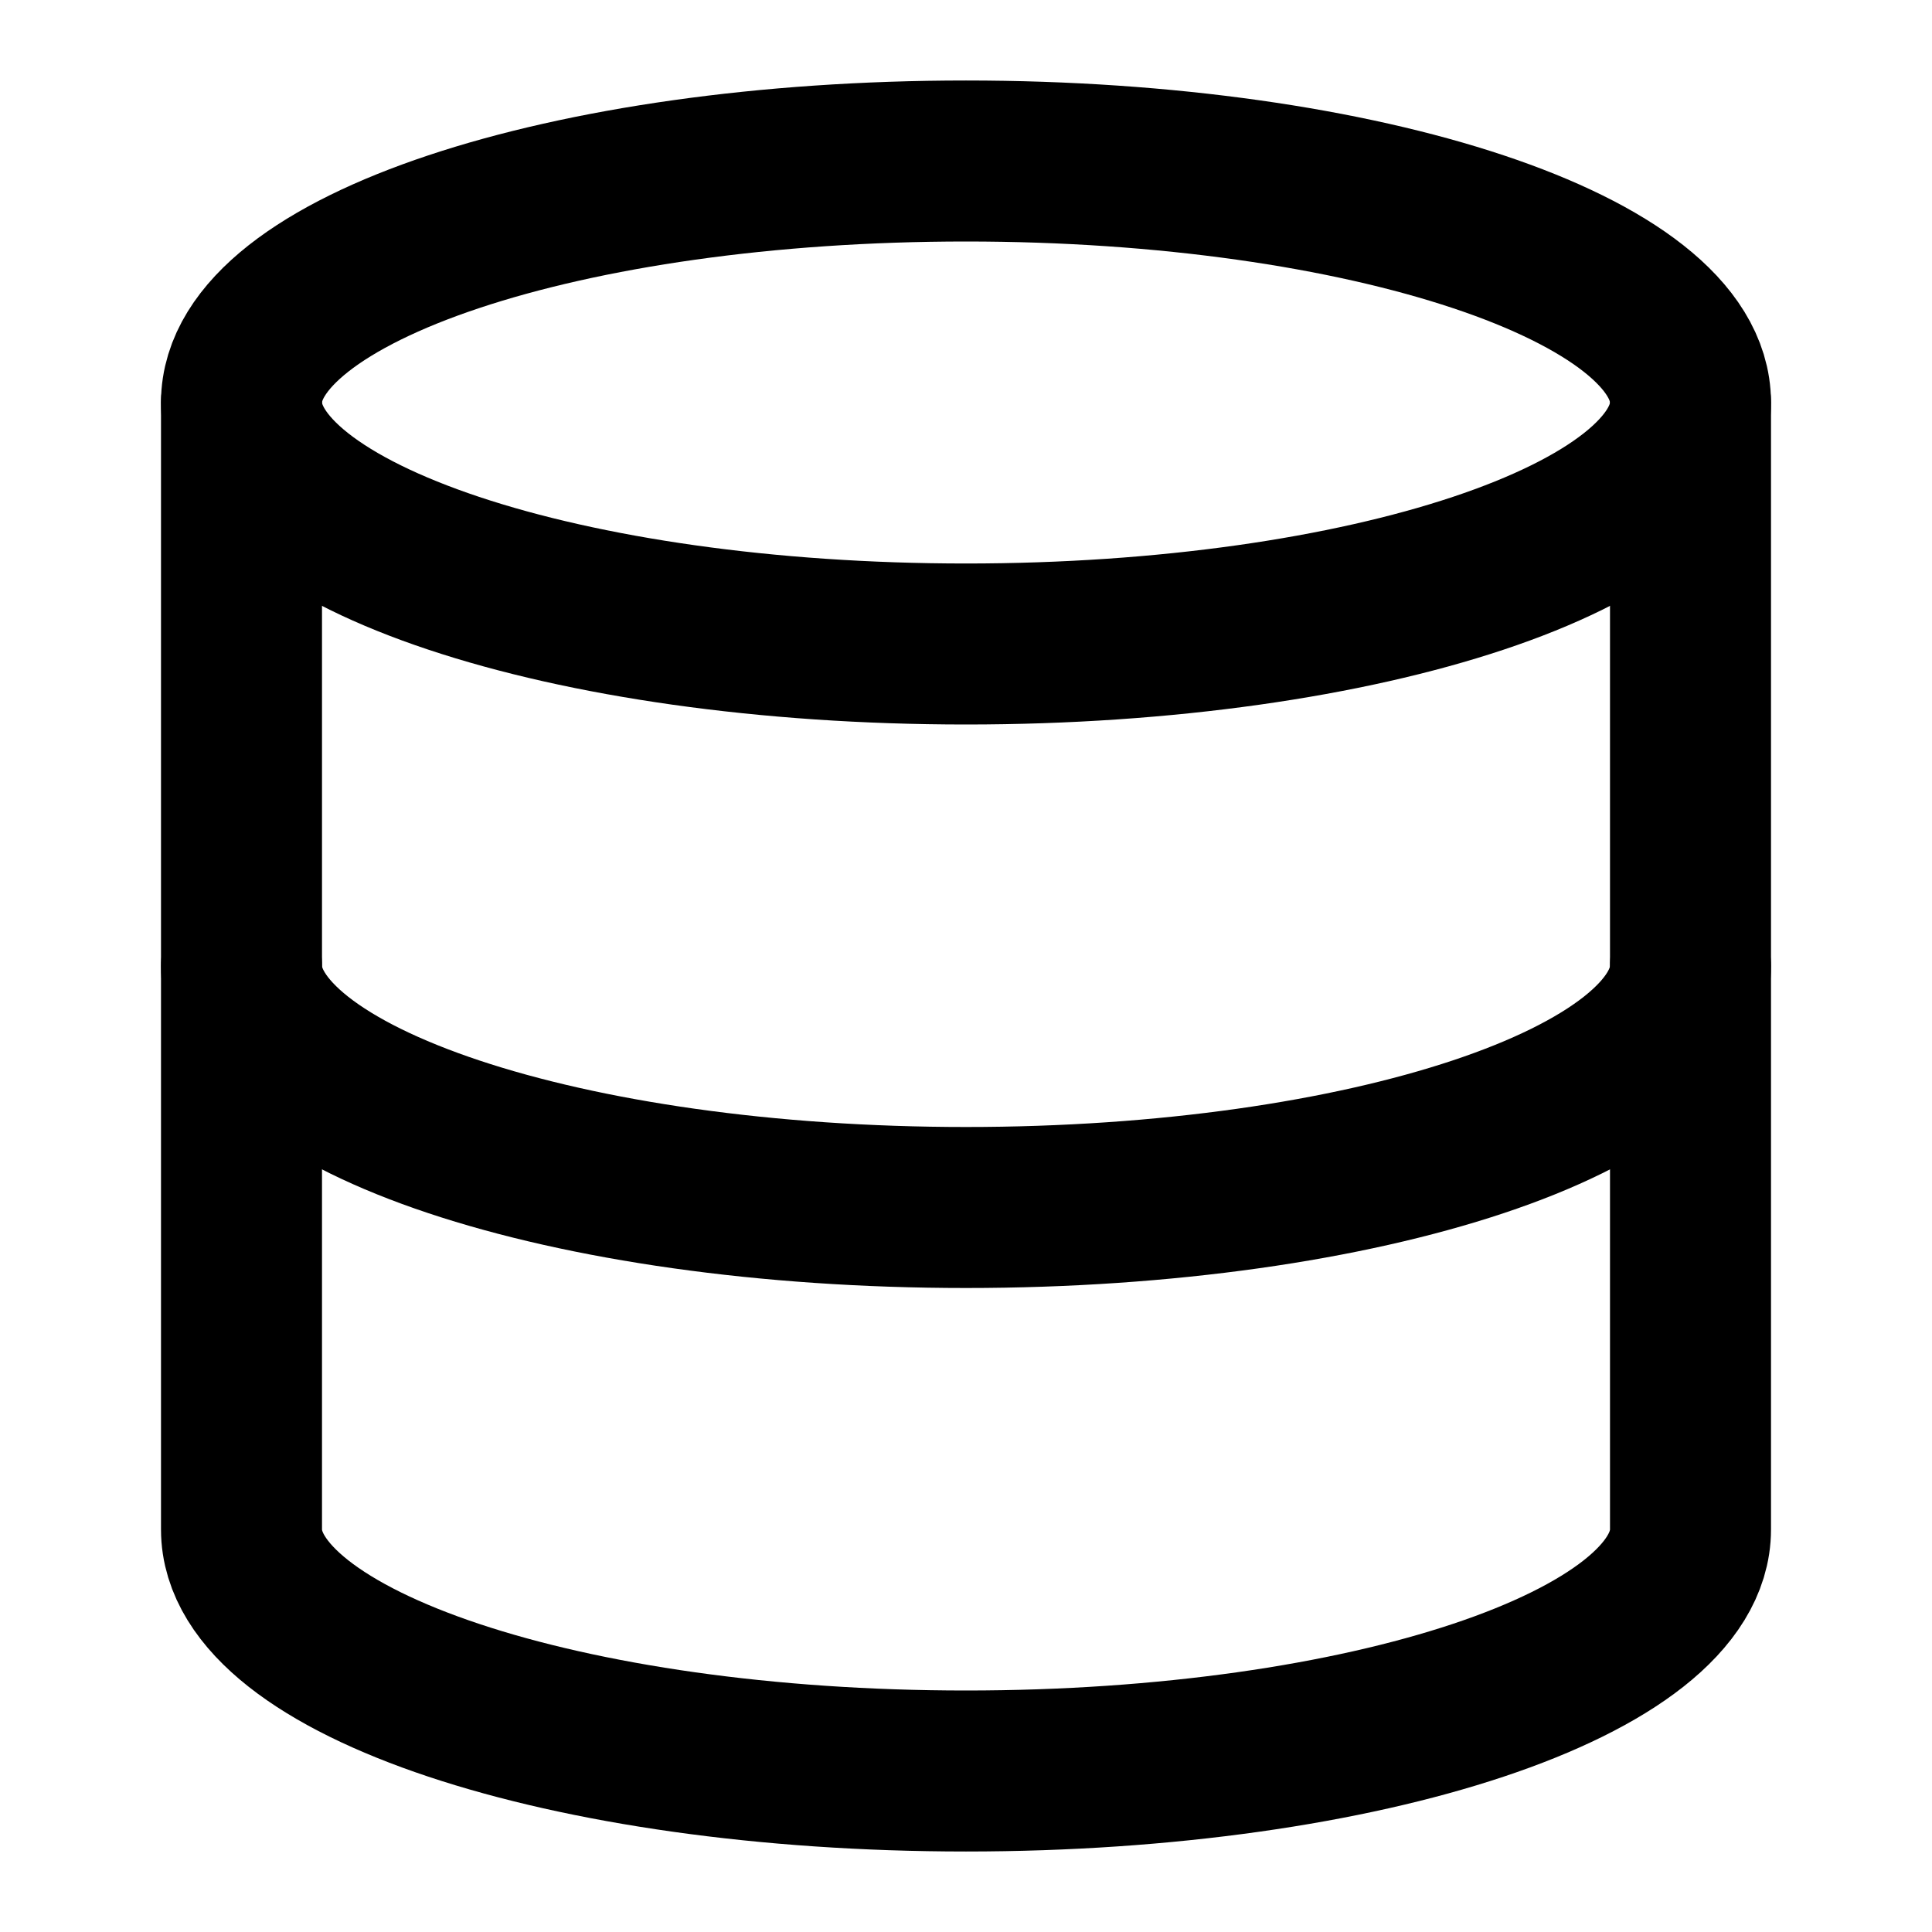
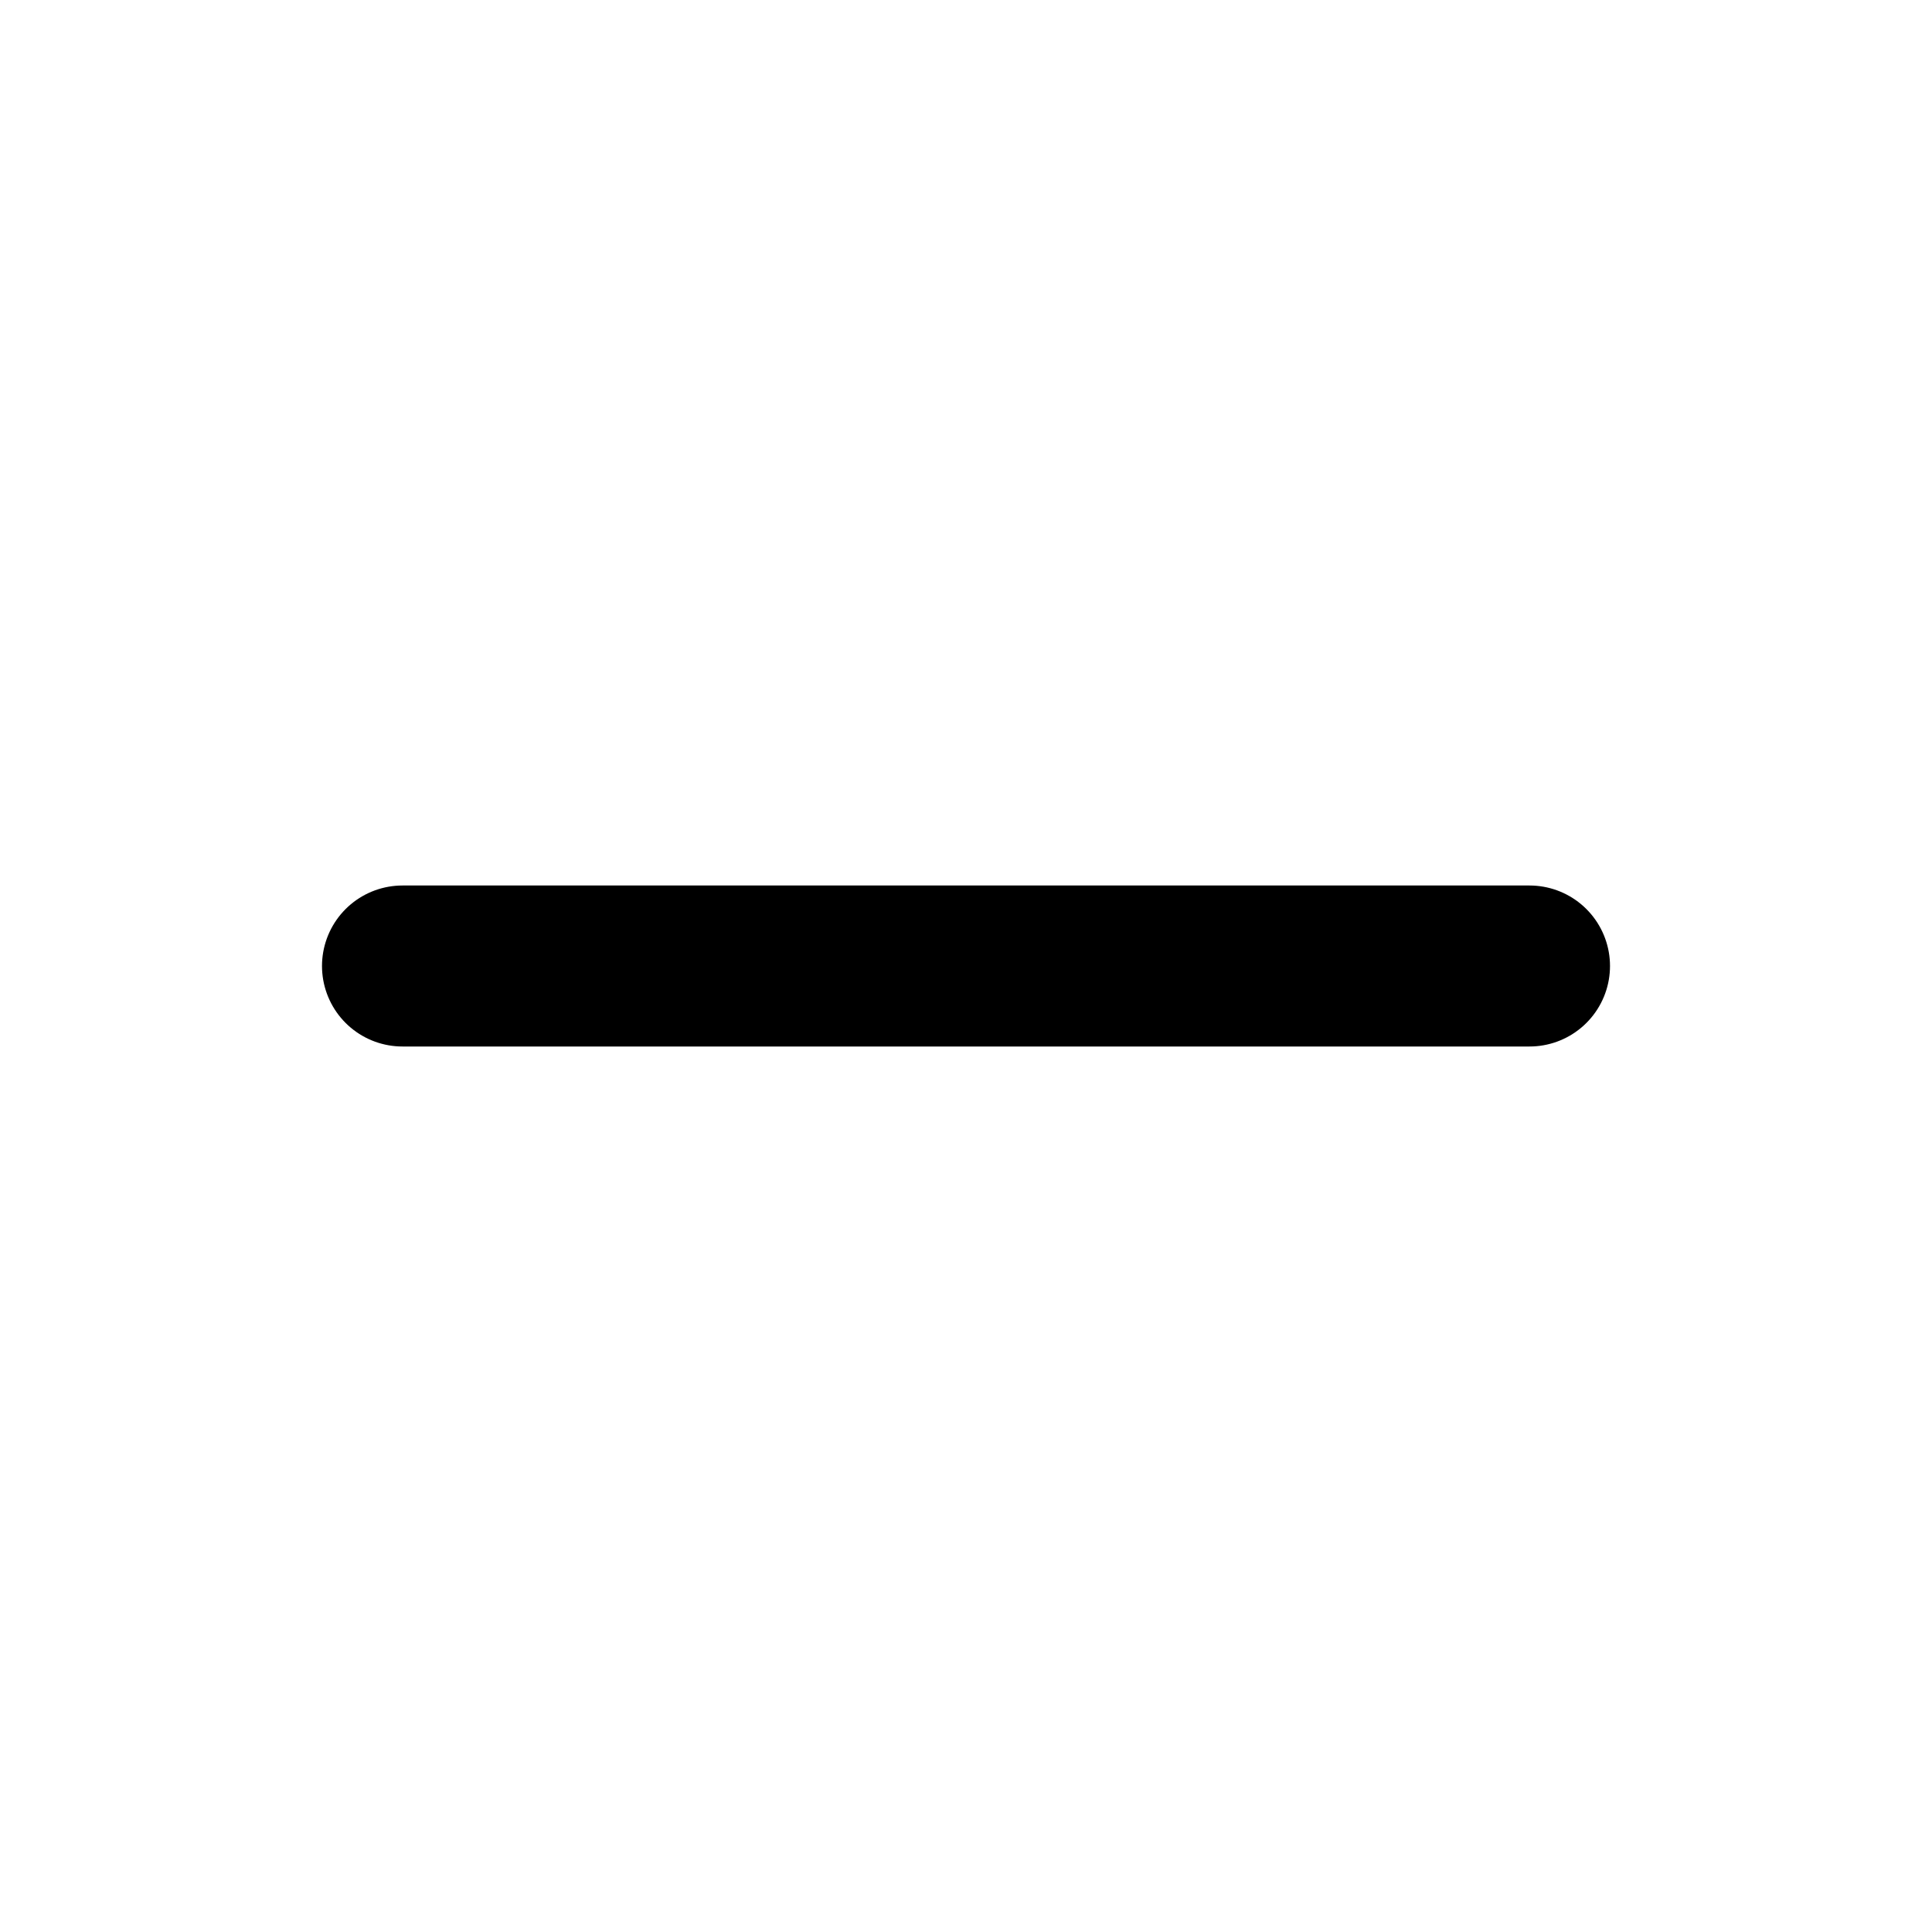
<svg xmlns="http://www.w3.org/2000/svg" width="24" height="24" viewBox="0 0 24 24" fill="none" stroke="currentColor" stroke-width="2" stroke-linecap="round" stroke-linejoin="round">
-   <ellipse cx="12" cy="5" rx="9" ry="3" />
-   <path d="M3 5V19A9 3 0 0 0 21 19V5" />
-   <path d="M3 12A9 3 0 0 0 21 12" />
+   <path d="M5 12h14" />
</svg>
